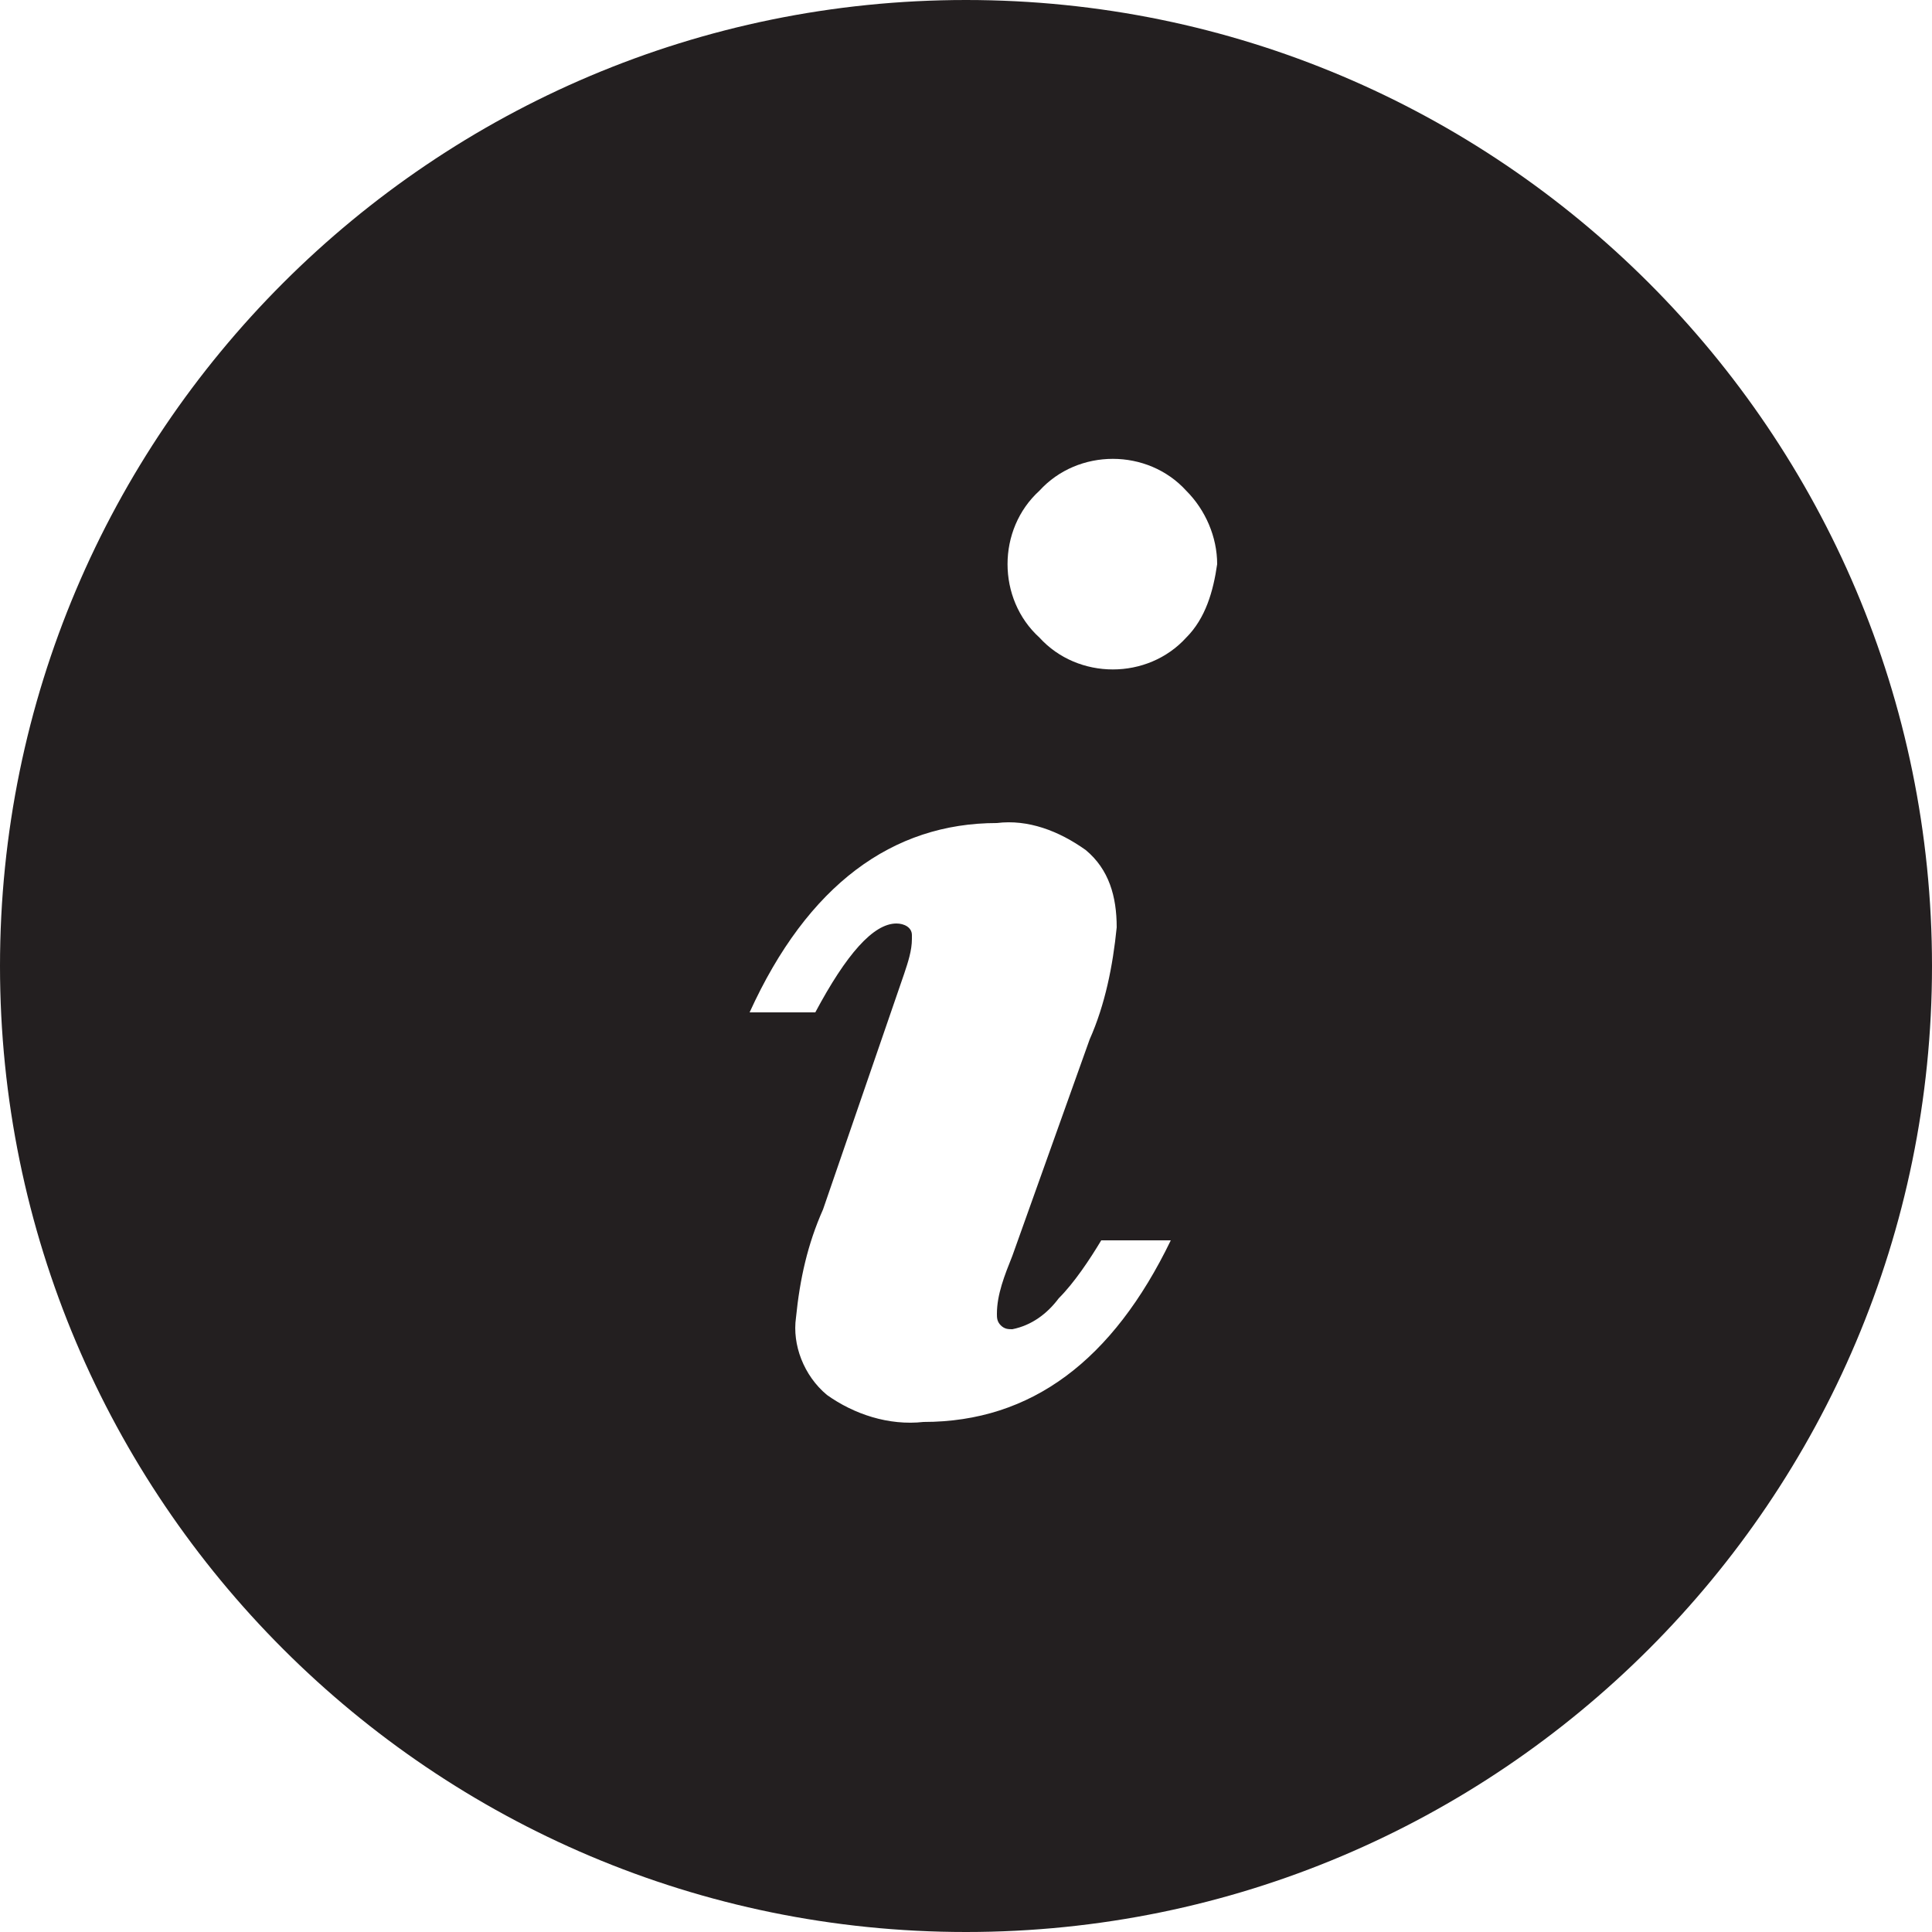
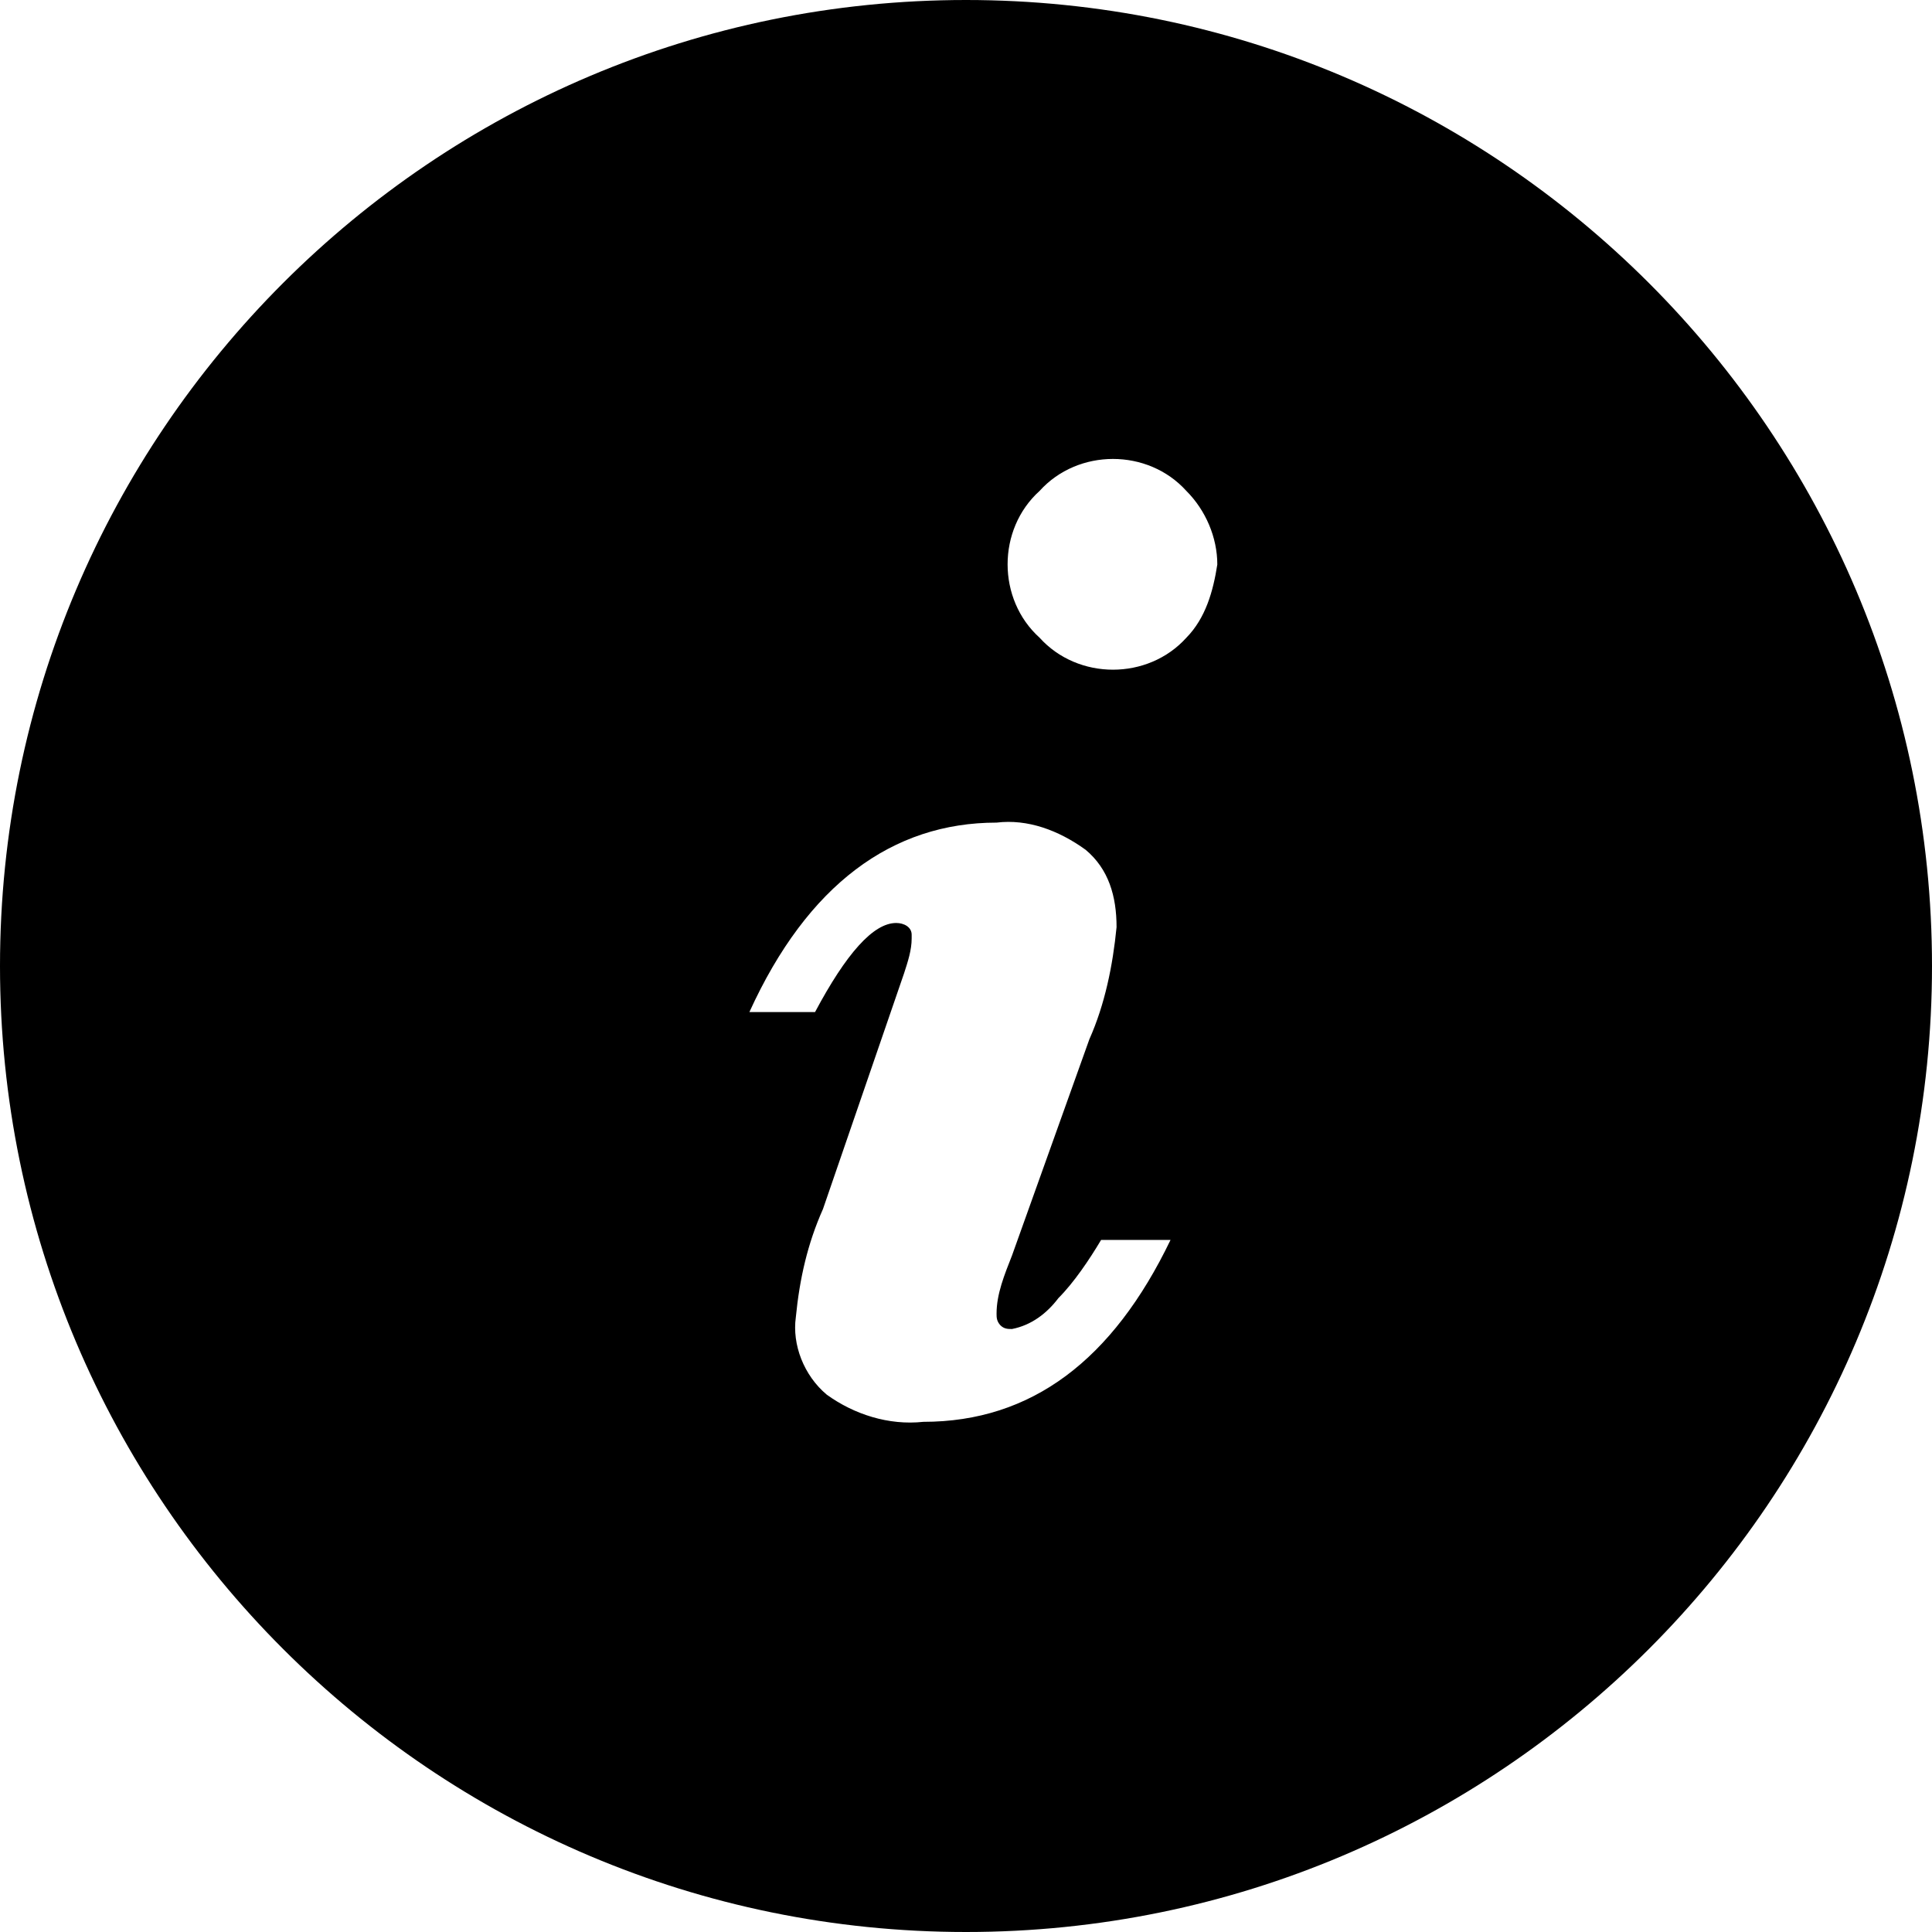
- <svg xmlns="http://www.w3.org/2000/svg" version="1.1" id="Layer_1" x="0px" y="0px" viewBox="0 0 50 50" style="enable-background:new 0 0 50 50;" xml:space="preserve">
-   <style type="text/css">
- 	.st0{fill:#231F20;}
- </style>
-   <path class="st0" d="M25,0C11.2,0,0,11.2,0,25s11.2,25,25,25s25-11.2,25-25S38.8,0,25,0z M23.9,36.8c-0.9,0.1-1.8-0.2-2.5-0.7  c-0.6-0.5-0.9-1.3-0.8-2c0.1-1,0.3-1.9,0.7-2.8l2.1-6.1c0.1-0.3,0.2-0.6,0.2-0.9c0,0,0-0.1,0-0.1c0-0.2-0.2-0.3-0.4-0.3  c-0.6,0-1.3,0.8-2.1,2.3h-1.7c1.5-3.3,3.7-4.9,6.4-4.9c0.8-0.1,1.6,0.2,2.3,0.7c0.6,0.5,0.8,1.2,0.8,2c-0.1,1-0.3,2-0.7,2.9l-2,5.6  c-0.2,0.5-0.4,1-0.4,1.5c0,0.1,0,0.2,0.1,0.3c0.1,0.1,0.2,0.1,0.3,0.1c0.5-0.1,0.9-0.4,1.2-0.8l0,0c0.4-0.4,0.8-1,1.1-1.5h1.8  C28.8,35.2,26.7,36.8,23.9,36.8z M30.7,16.5c-1,1.1-2.8,1.1-3.8,0c-1.1-1-1.1-2.8,0-3.8c1-1.1,2.8-1.1,3.8,0  c0.5,0.5,0.8,1.2,0.8,1.9C31.4,15.3,31.2,16,30.7,16.5z" />
+ <svg xmlns="http://www.w3.org/2000/svg" version="1.1" id="Layer_1" x="0px" y="0px" viewBox="0 0 512 512" style="enable-background:new 0 0 512 512;" xml:space="preserve">
+   <path d="M256,0C114.7,0,0,114.7,0,256s114.7,256,256,256s256-114.7,256-256S397.3,0,256,0z M244.7,376.8c-9.2,1-18.4-2-25.6-7.2  c-6.1-5.1-9.2-13.3-8.2-20.5c1-10.2,3.1-19.5,7.2-28.7l21.5-62.5c1-3.1,2-6.1,2-9.2v-1c0-2-2-3.1-4.1-3.1c-6.1,0-13.3,8.2-21.5,23.6  h-17.4c15.4-33.8,37.9-50.2,65.5-50.2c8.2-1,16.4,2,23.6,7.2c6.1,5.1,8.2,12.3,8.2,20.5c-1,10.2-3.1,20.5-7.2,29.7l-20.5,57.3  c-2,5.1-4.1,10.2-4.1,15.4c0,1,0,2,1,3.1c1,1,2,1,3.1,1c5.1-1,9.2-4.1,12.3-8.2l0,0c4.1-4.1,8.2-10.2,11.3-15.4h18.4  C294.9,360.4,273.4,376.8,244.7,376.8z M314.4,169c-10.2,11.3-28.7,11.3-38.9,0c-11.3-10.2-11.3-28.7,0-38.9  c10.2-11.3,28.7-11.3,38.9,0c5.1,5.1,8.2,12.3,8.2,19.5C321.5,156.7,319.5,163.8,314.4,169z" />
</svg>
